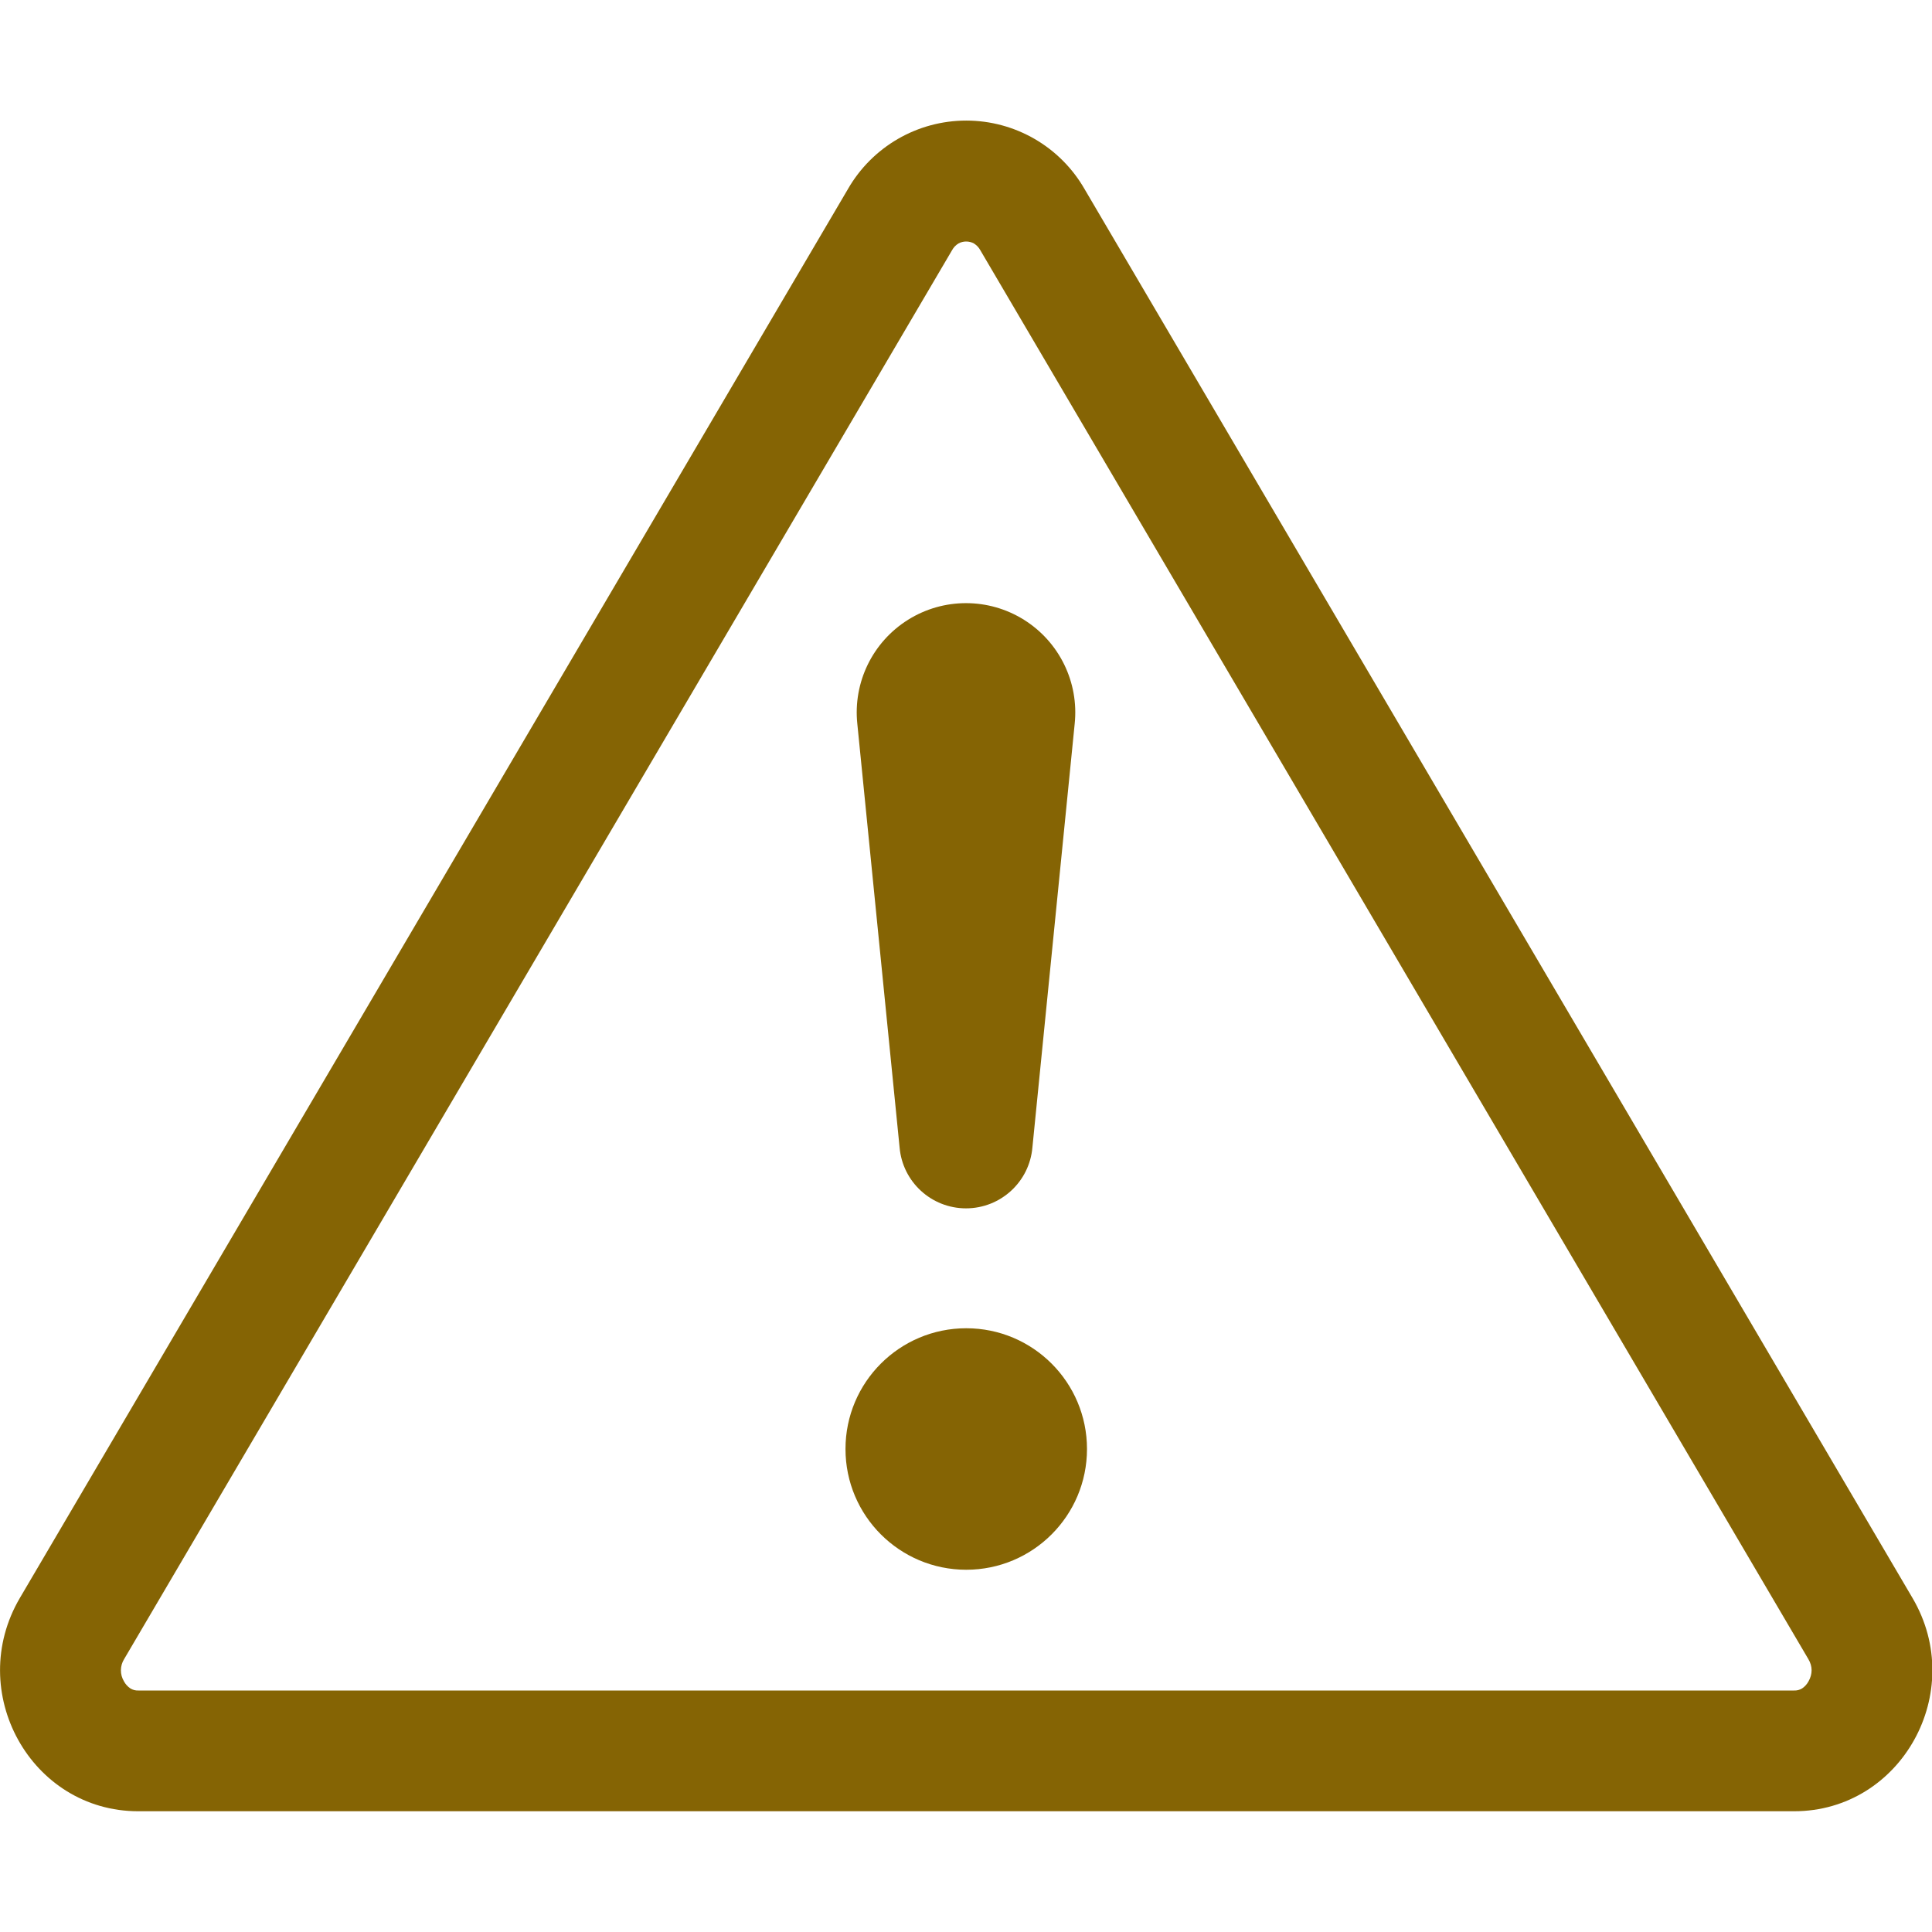
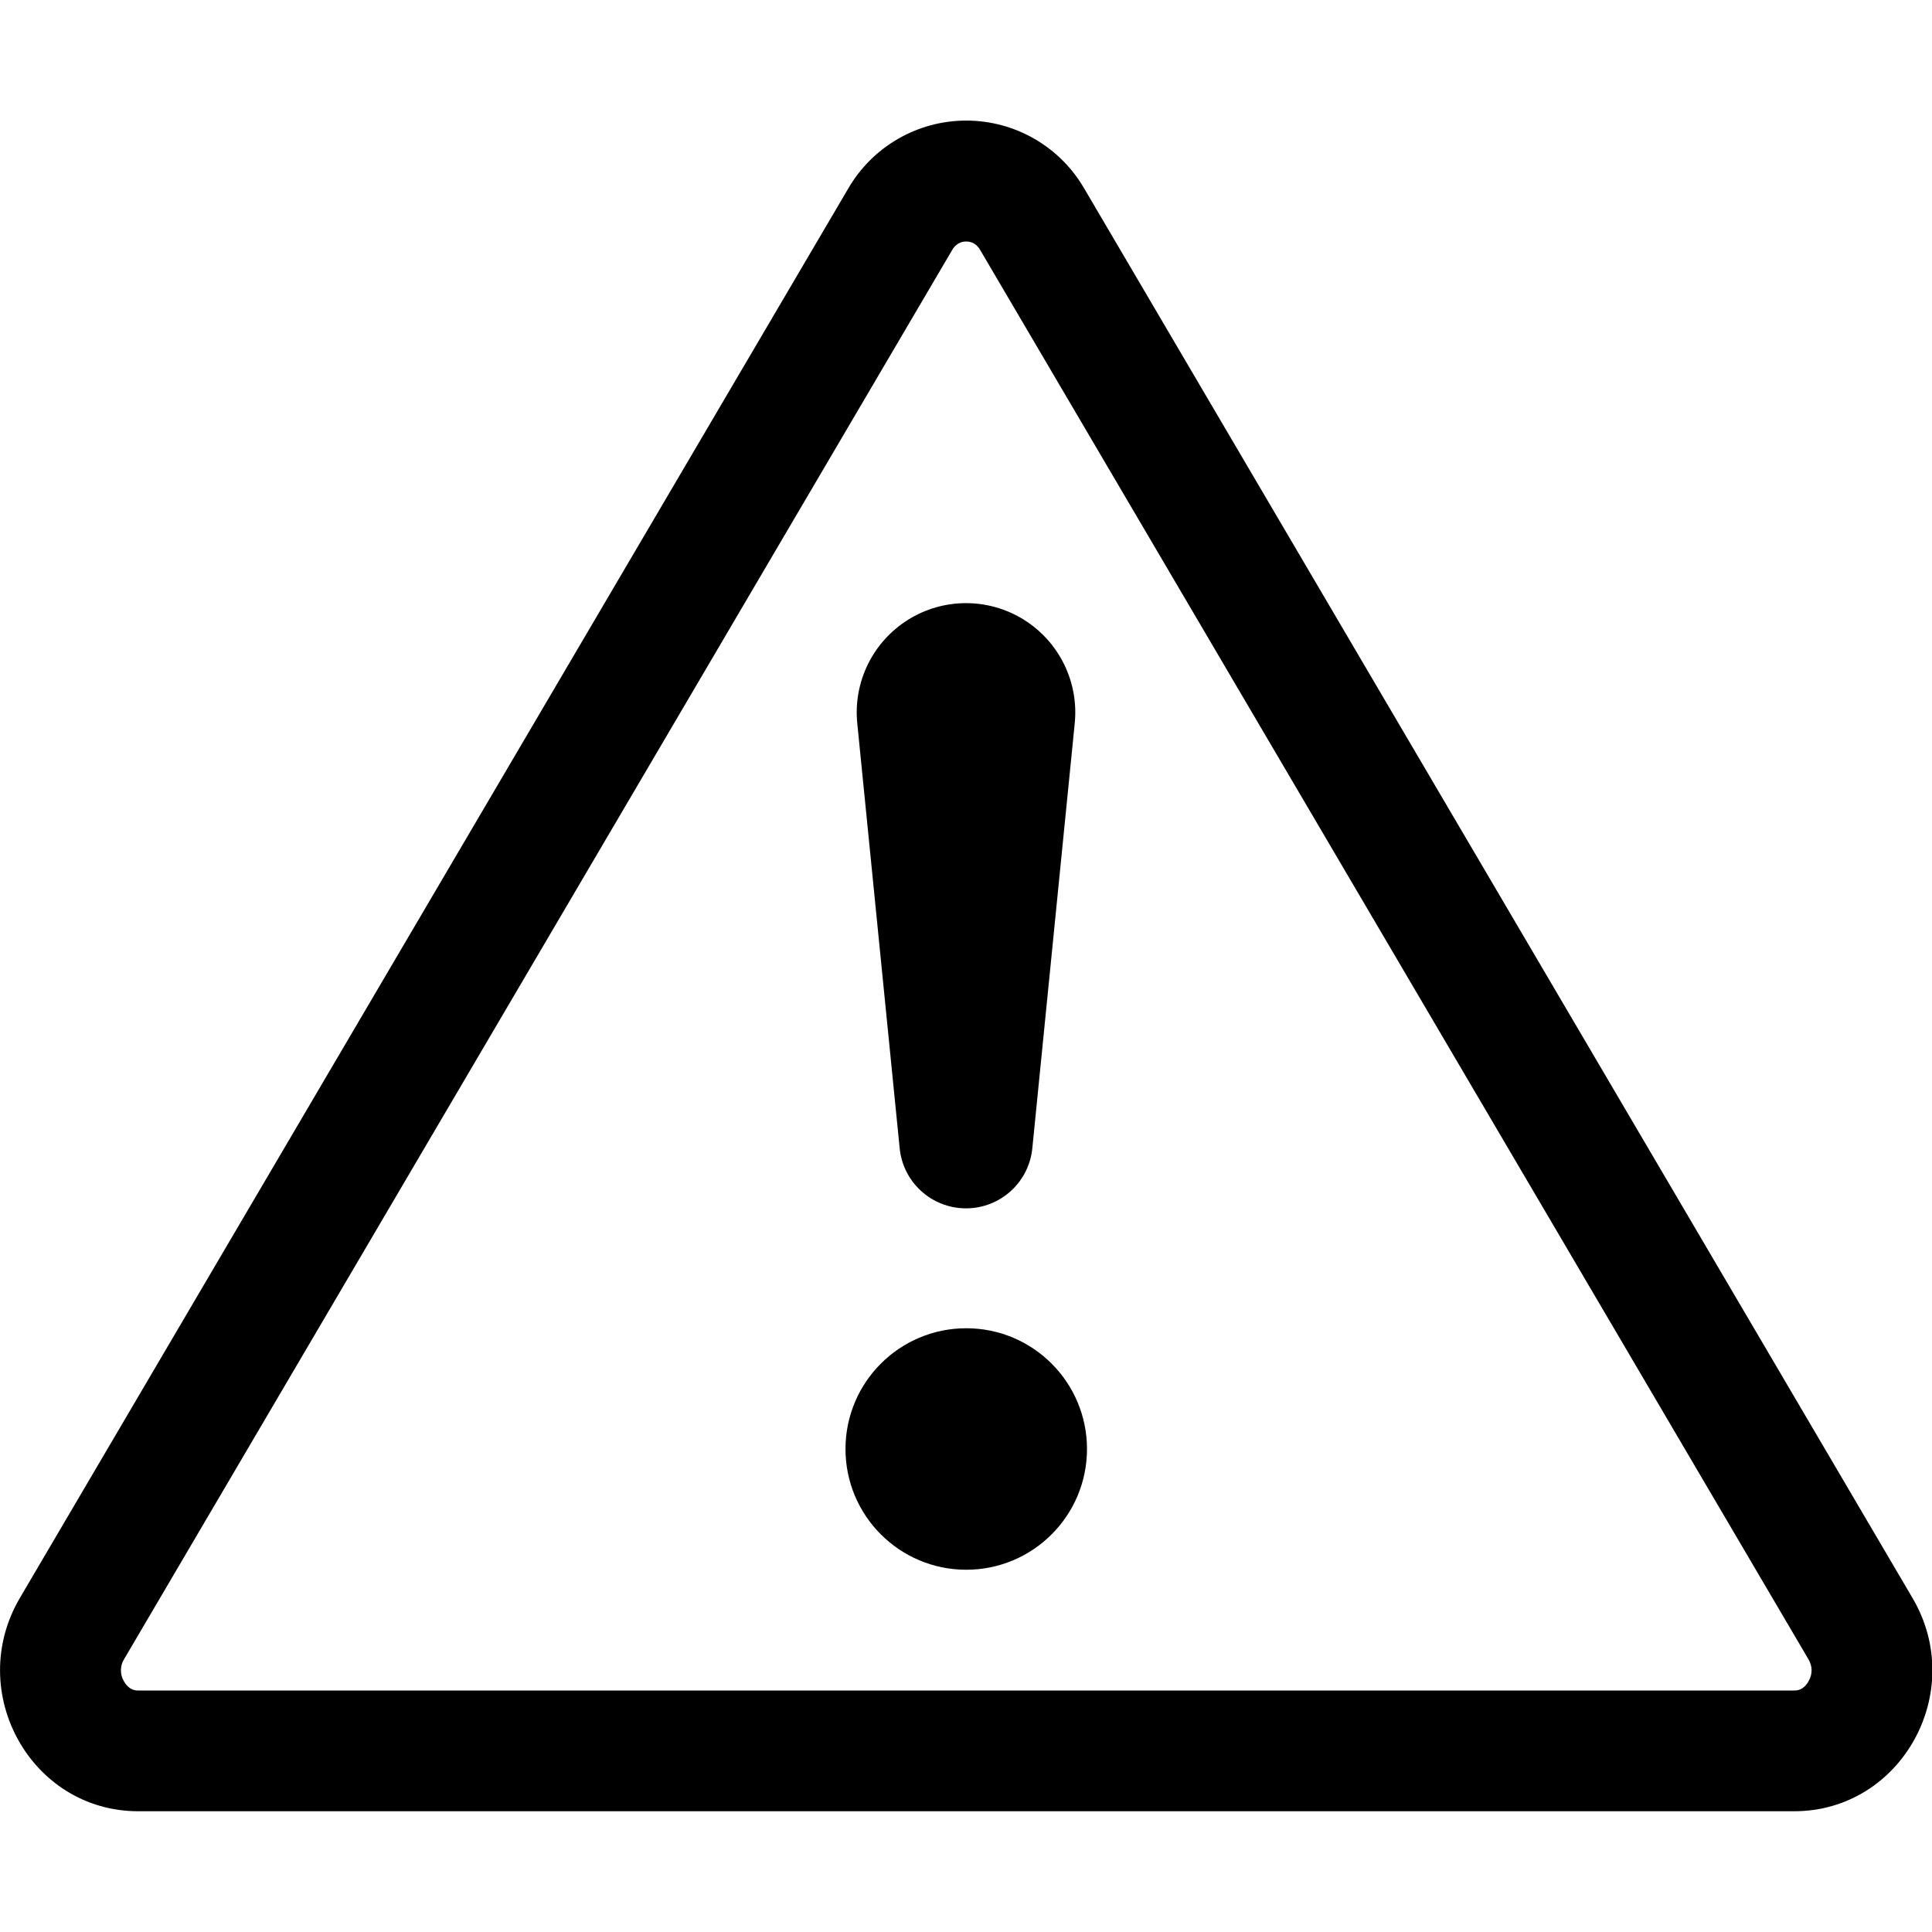
- <svg xmlns="http://www.w3.org/2000/svg" width="16" height="16" fill="#856404" class="bi bi-exclamation-triangle" viewBox="0 0 16 16">
+ <svg xmlns="http://www.w3.org/2000/svg" width="16" height="16" fill="currentColor" class="bi bi-exclamation-triangle" viewBox="0 0 16 16">
  <path d="M7.938 2.016A.13.13 0 0 1 8.002 2a.13.13 0 0 1 .063.016.146.146 0 0 1 .054.057l6.857 11.667c.036.06.035.124.002.183a.163.163 0 0 1-.054.06.116.116 0 0 1-.066.017H1.146a.115.115 0 0 1-.066-.017.163.163 0 0 1-.054-.06.176.176 0 0 1 .002-.183L7.884 2.073a.147.147 0 0 1 .054-.057zm1.044-.45a1.13 1.13 0 0 0-1.96 0L.165 13.233c-.457.778.091 1.767.98 1.767h13.713c.889 0 1.438-.99.98-1.767L8.982 1.566z" />
  <path d="M7.002 12a1 1 0 1 1 2 0 1 1 0 0 1-2 0zM7.1 5.995a.905.905 0 1 1 1.8 0l-.35 3.507a.552.552 0 0 1-1.1 0L7.1 5.995z" />
</svg>
